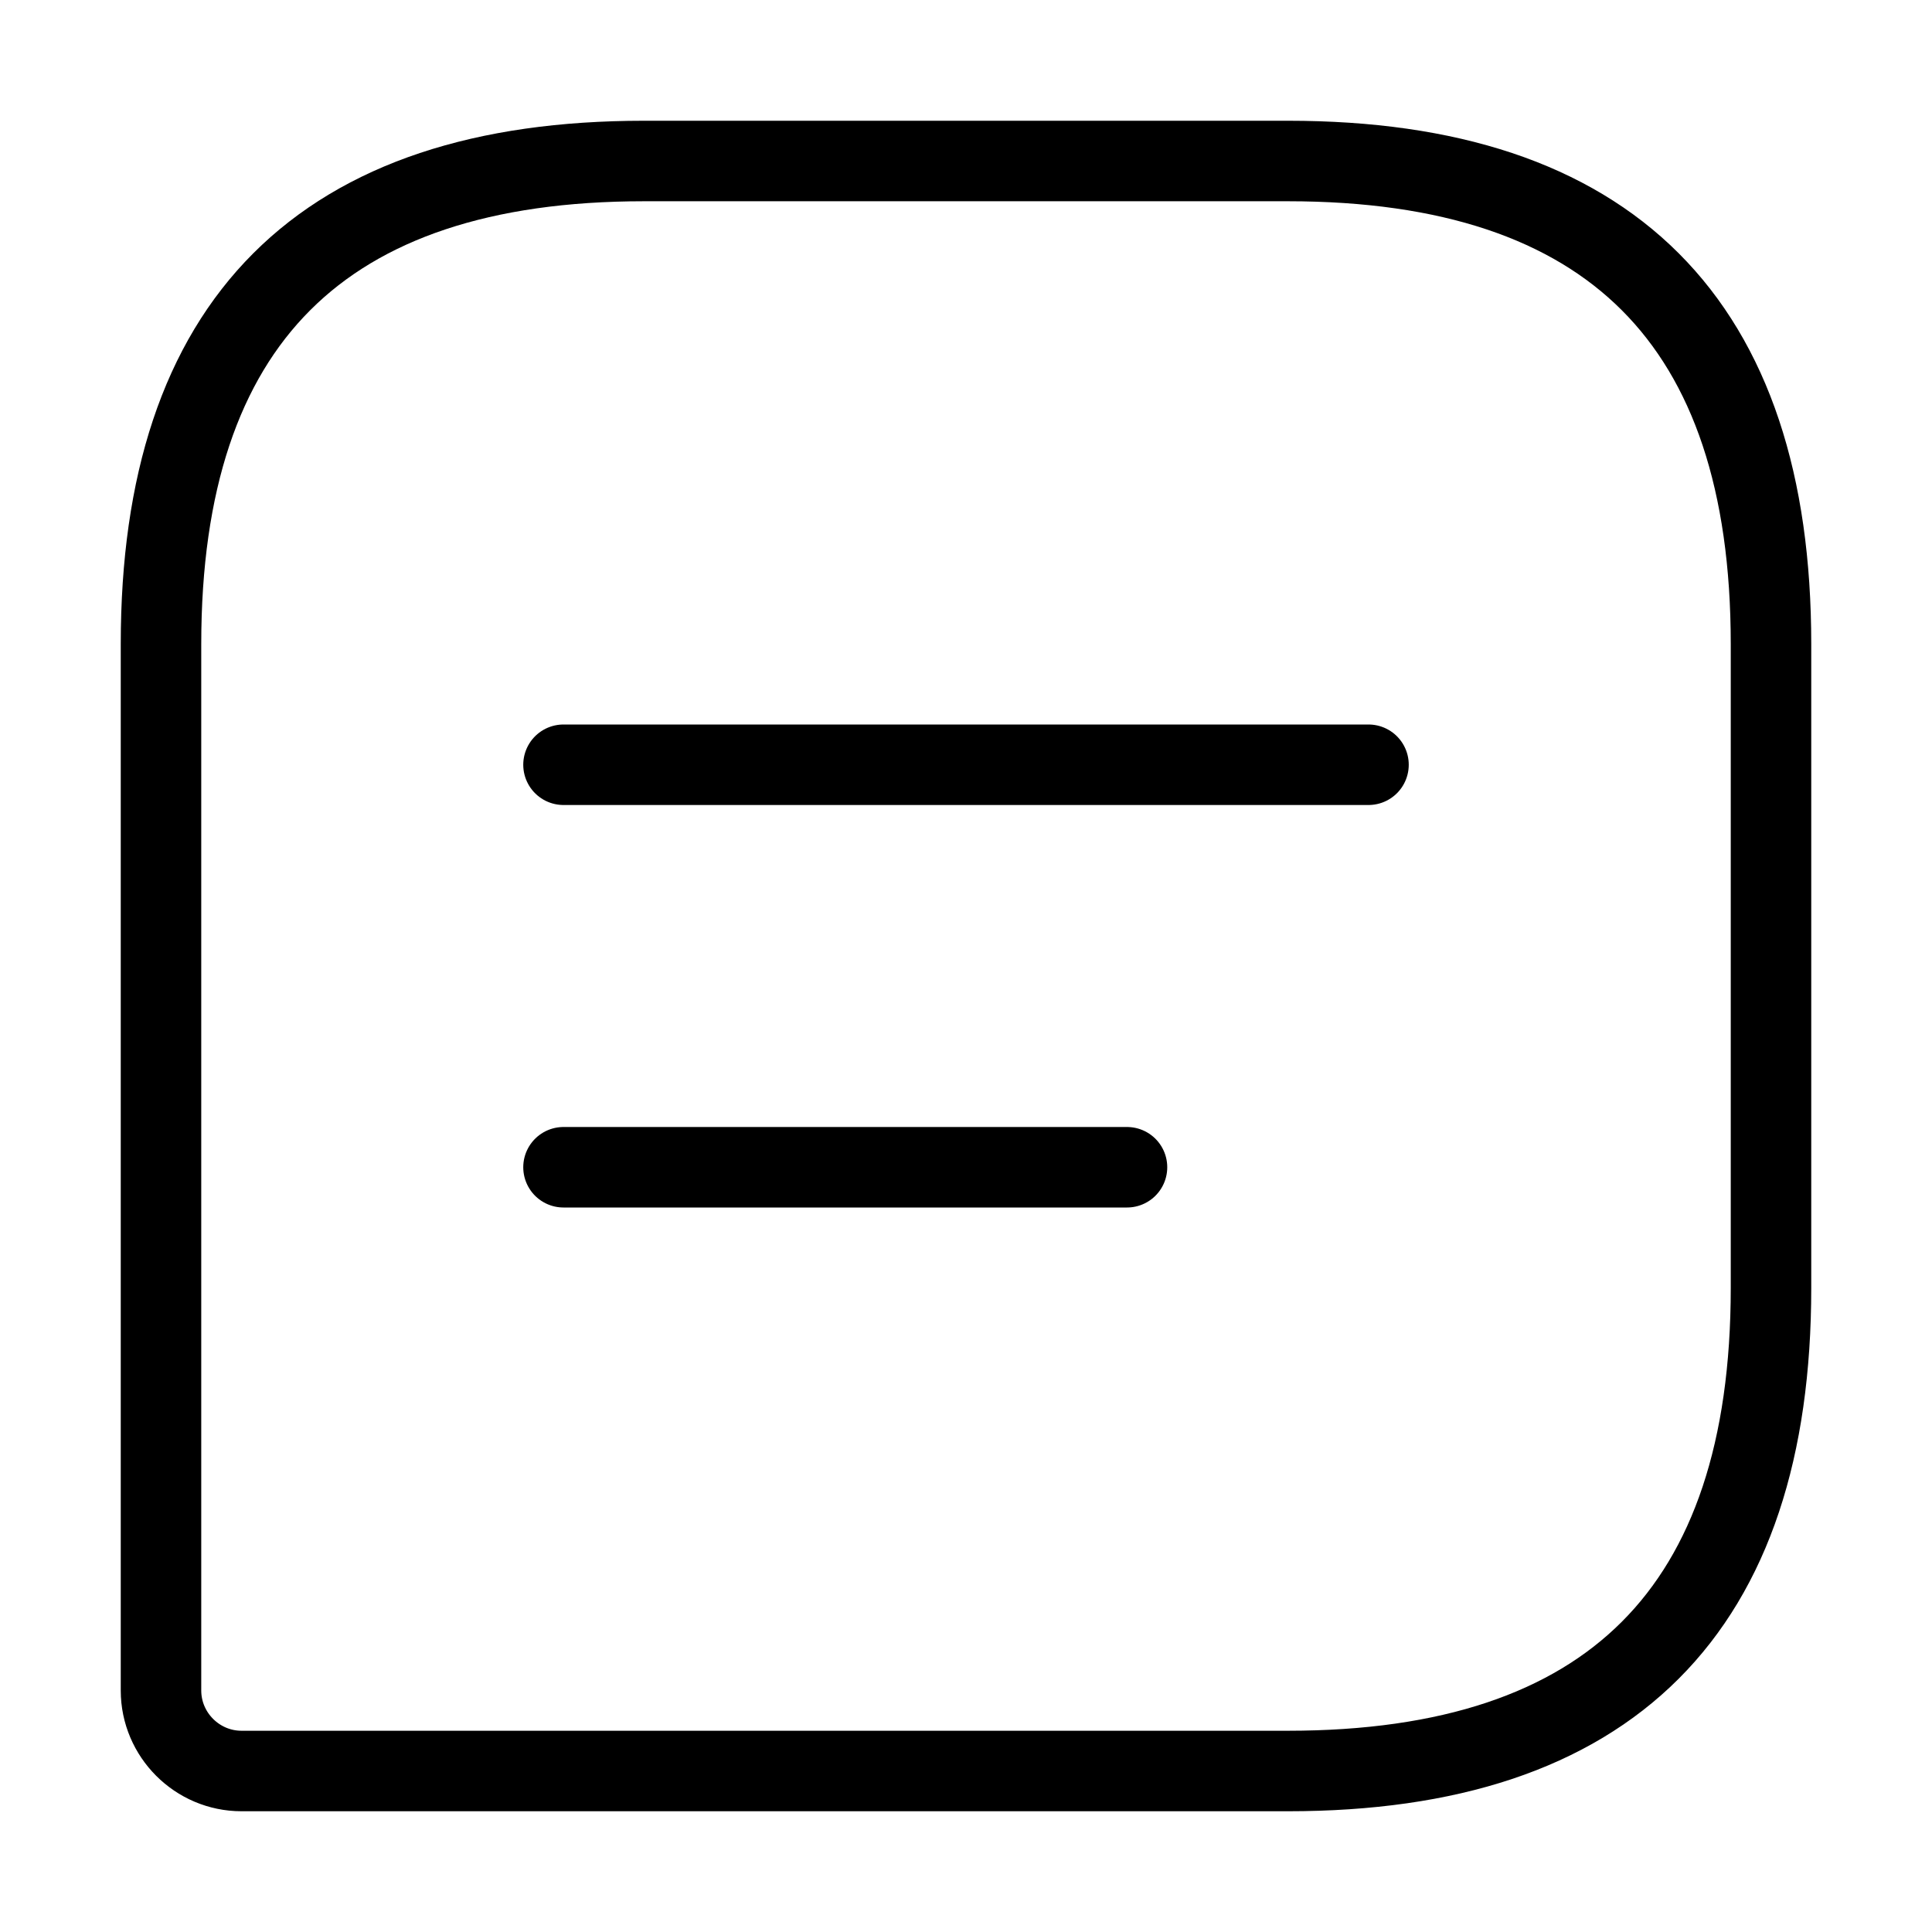
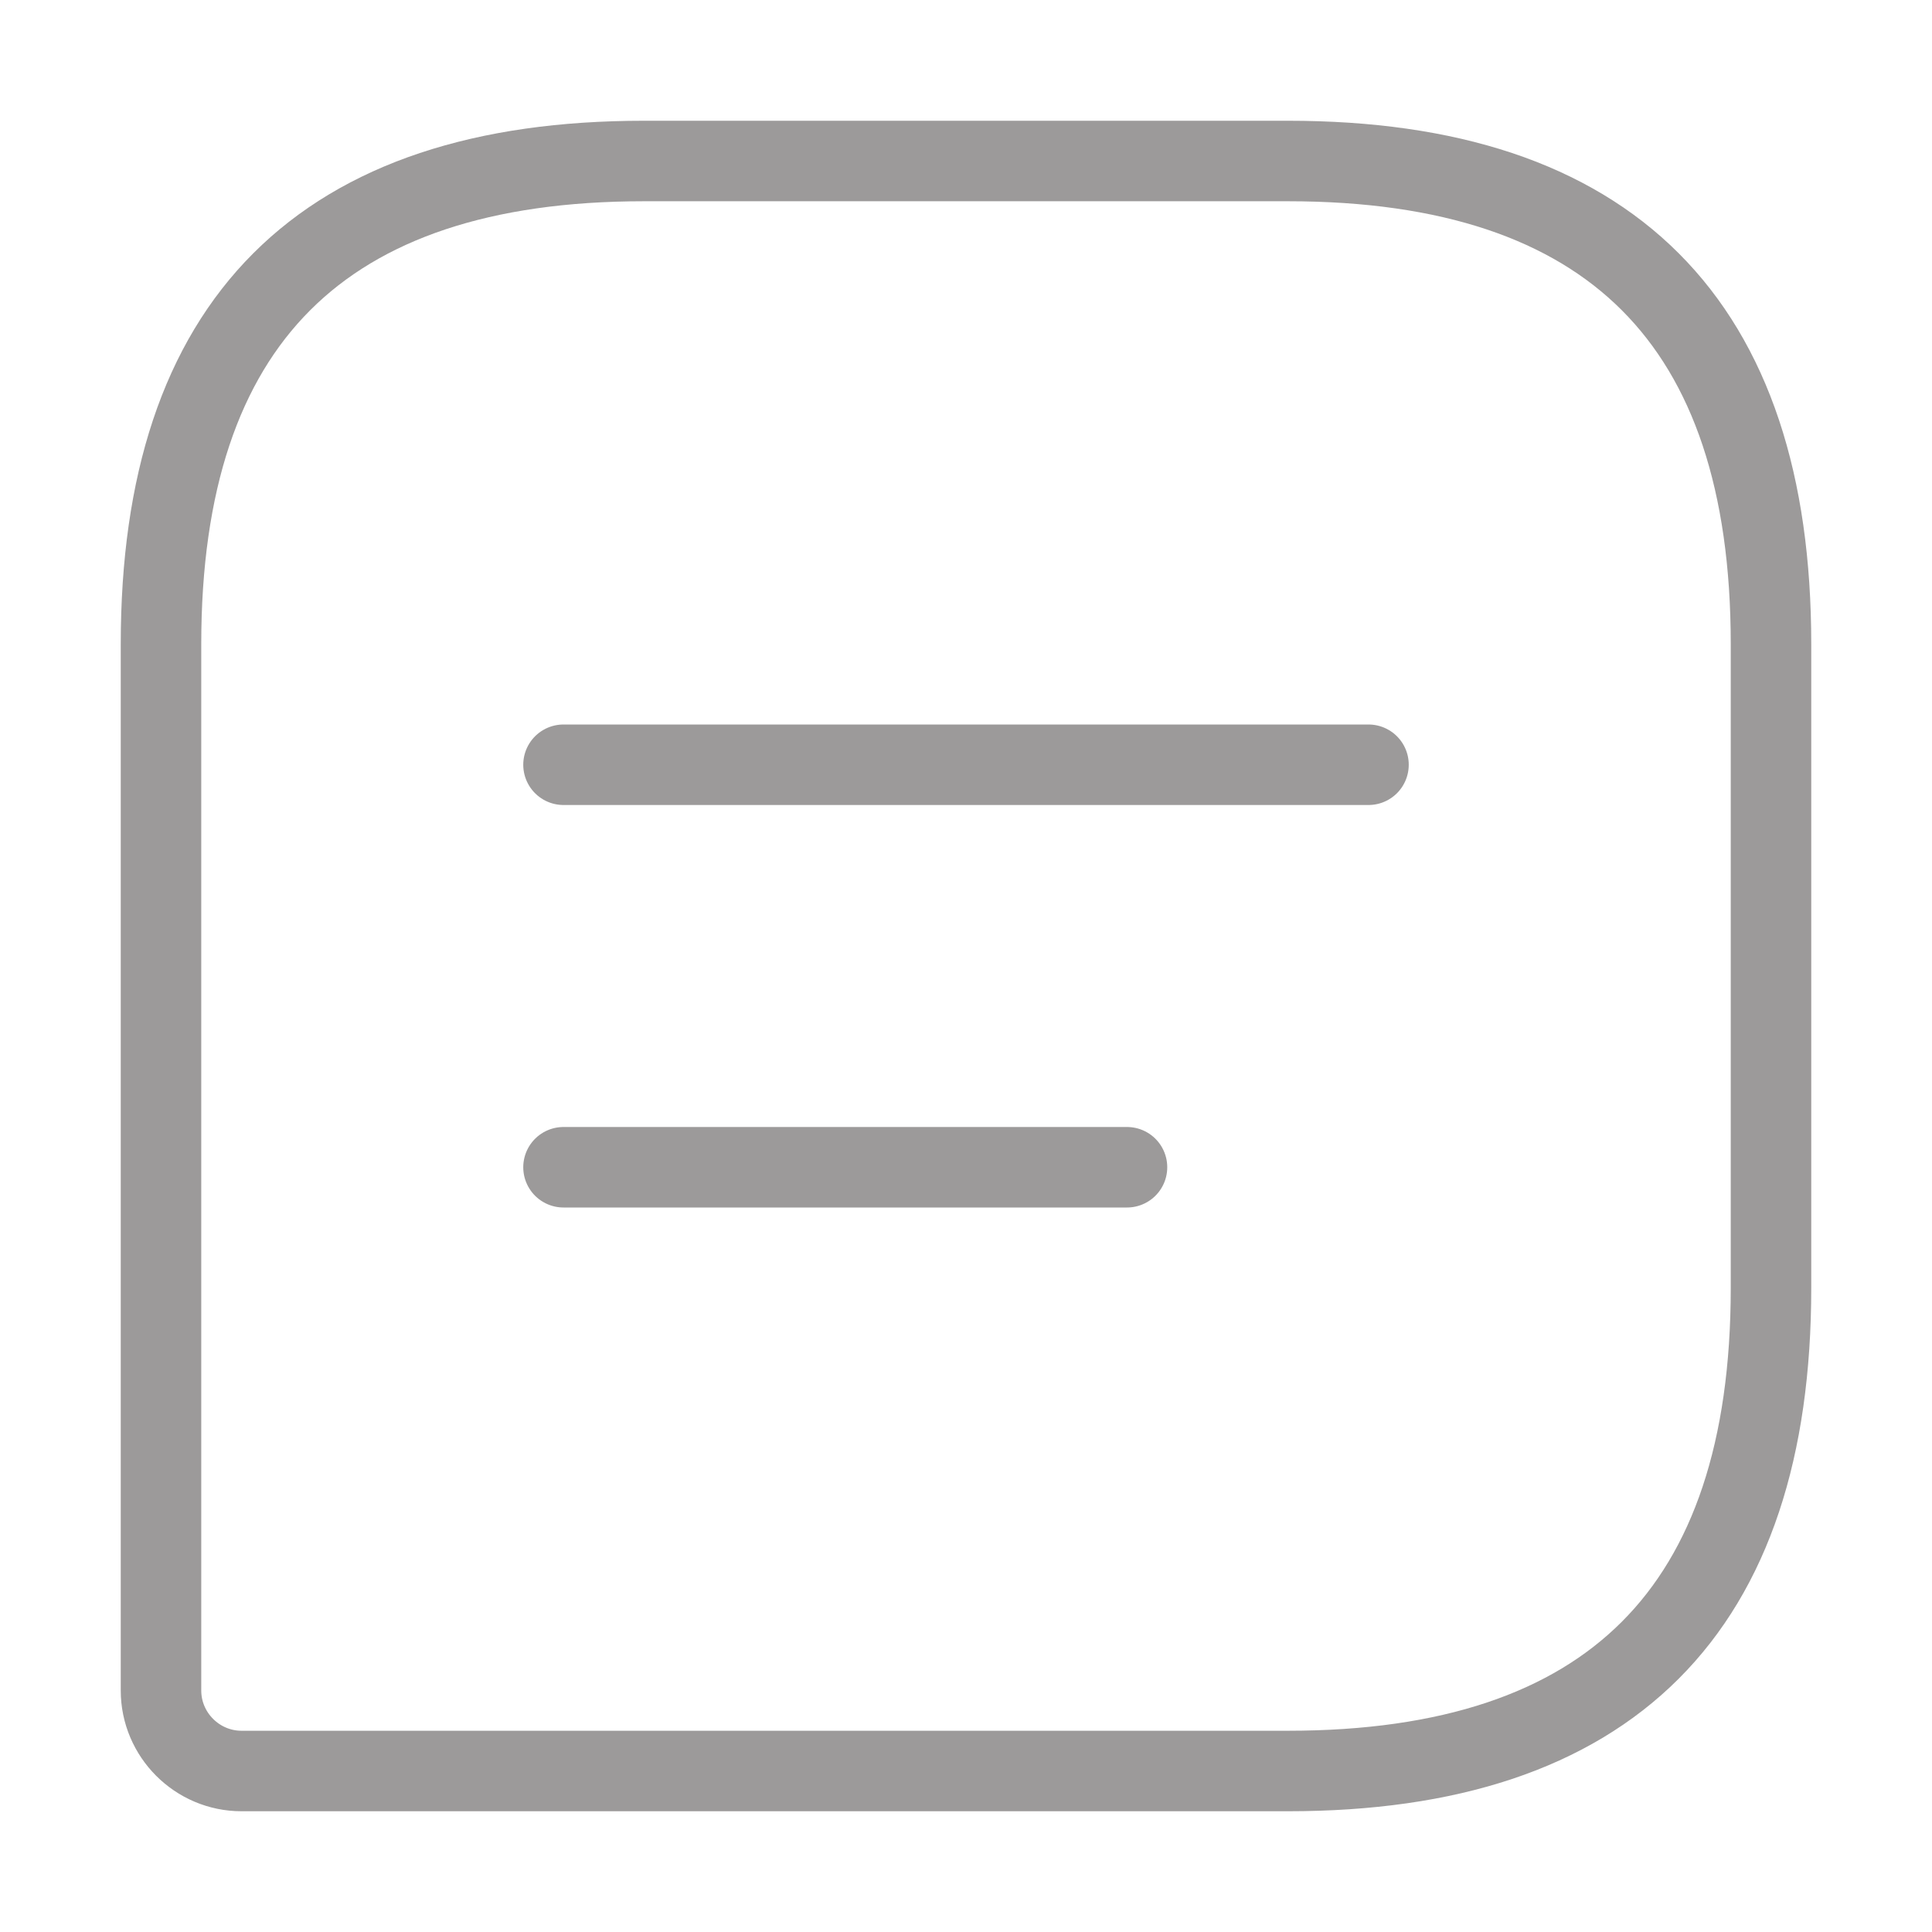
<svg xmlns="http://www.w3.org/2000/svg" width="36" height="36" viewBox="0 0 36 36" fill="none">
-   <path d="M24 3H12C6 3 3 6 3 12V31.5C3 32.325 3.675 33 4.5 33H24C30 33 33 30 33 24V12C33 6 30 3 24 3Z" stroke="black" stroke-width="1.5" stroke-linecap="round" stroke-linejoin="round" />
-   <path d="M10.5 14.25H25.5M10.5 21.75H21" stroke="black" stroke-width="1.5" stroke-miterlimit="10" stroke-linecap="round" stroke-linejoin="round" />
+   <path d="M24 3H12C6 3 3 6 3 12V31.5C3 32.325 3.675 33 4.5 33H24C30 33 33 30 33 24V12C33 6 30 3 24 3Z" stroke="#9C9A9A" stroke-width="1.5" stroke-linecap="round" stroke-linejoin="round" />
+   <path d="M10.5 14.25H25.5M10.5 21.75H21" stroke="#9C9A9A" stroke-width="1.5" stroke-miterlimit="10" stroke-linecap="round" stroke-linejoin="round" />
</svg>
